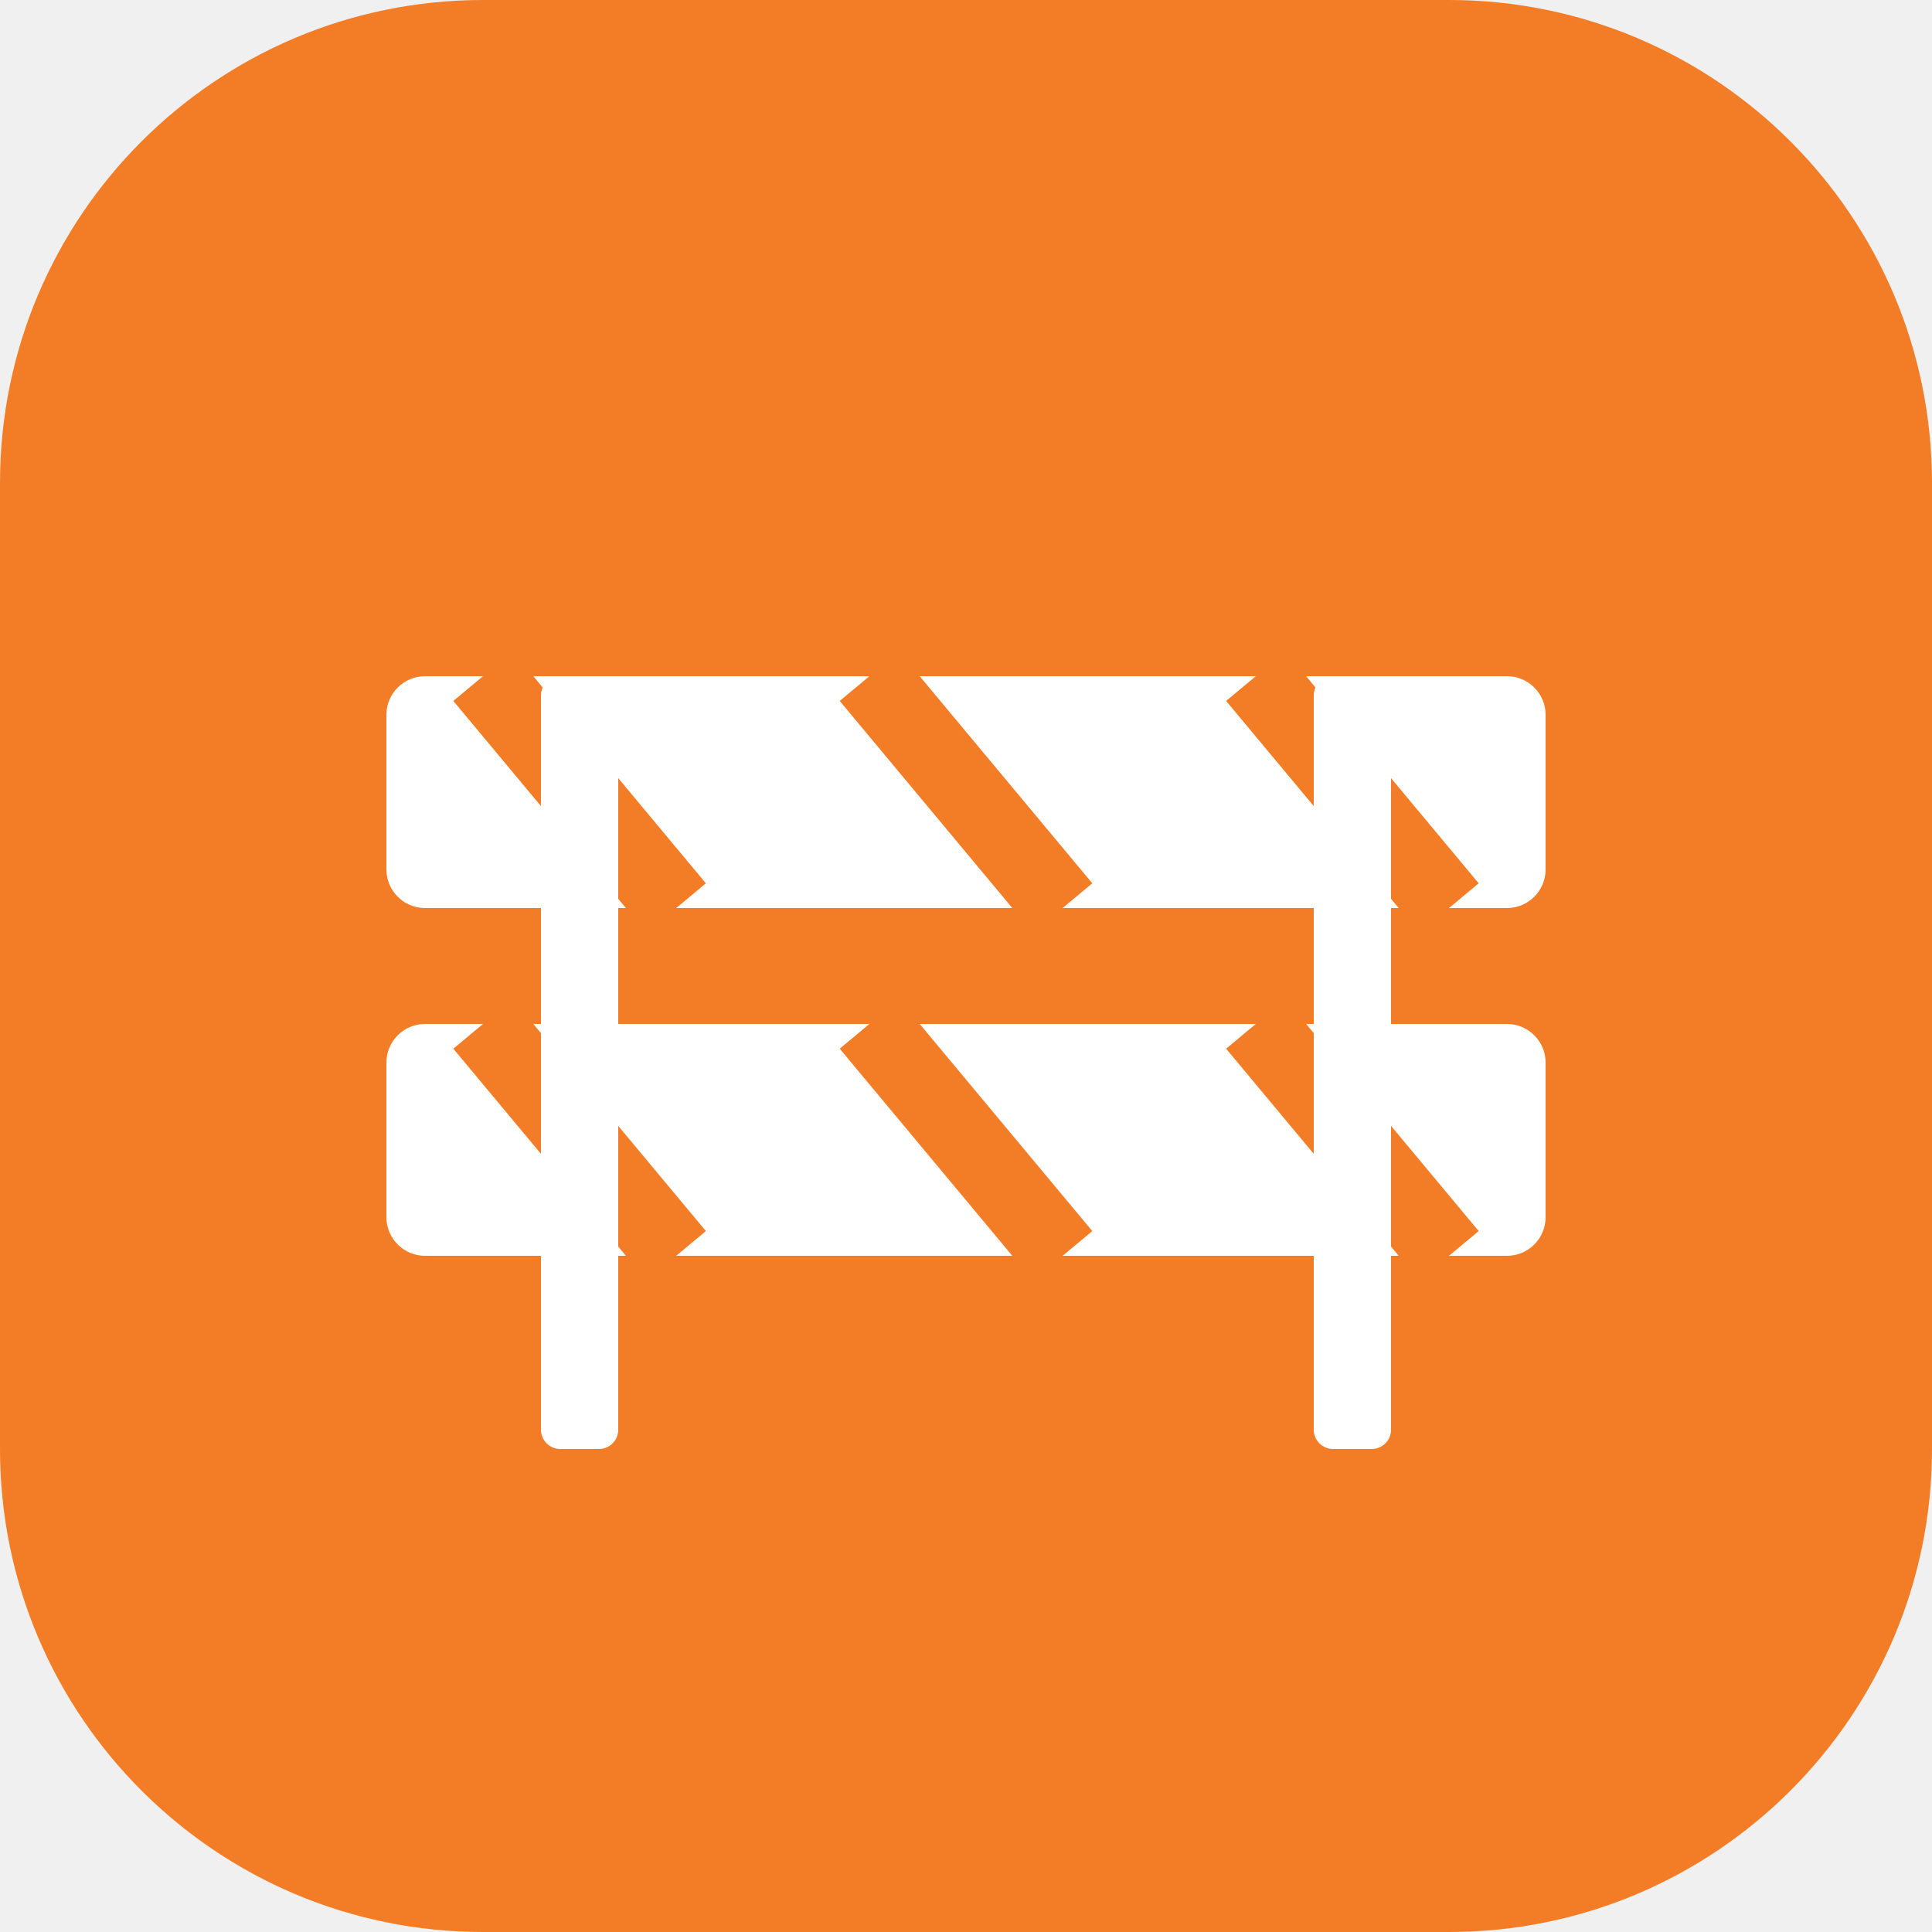
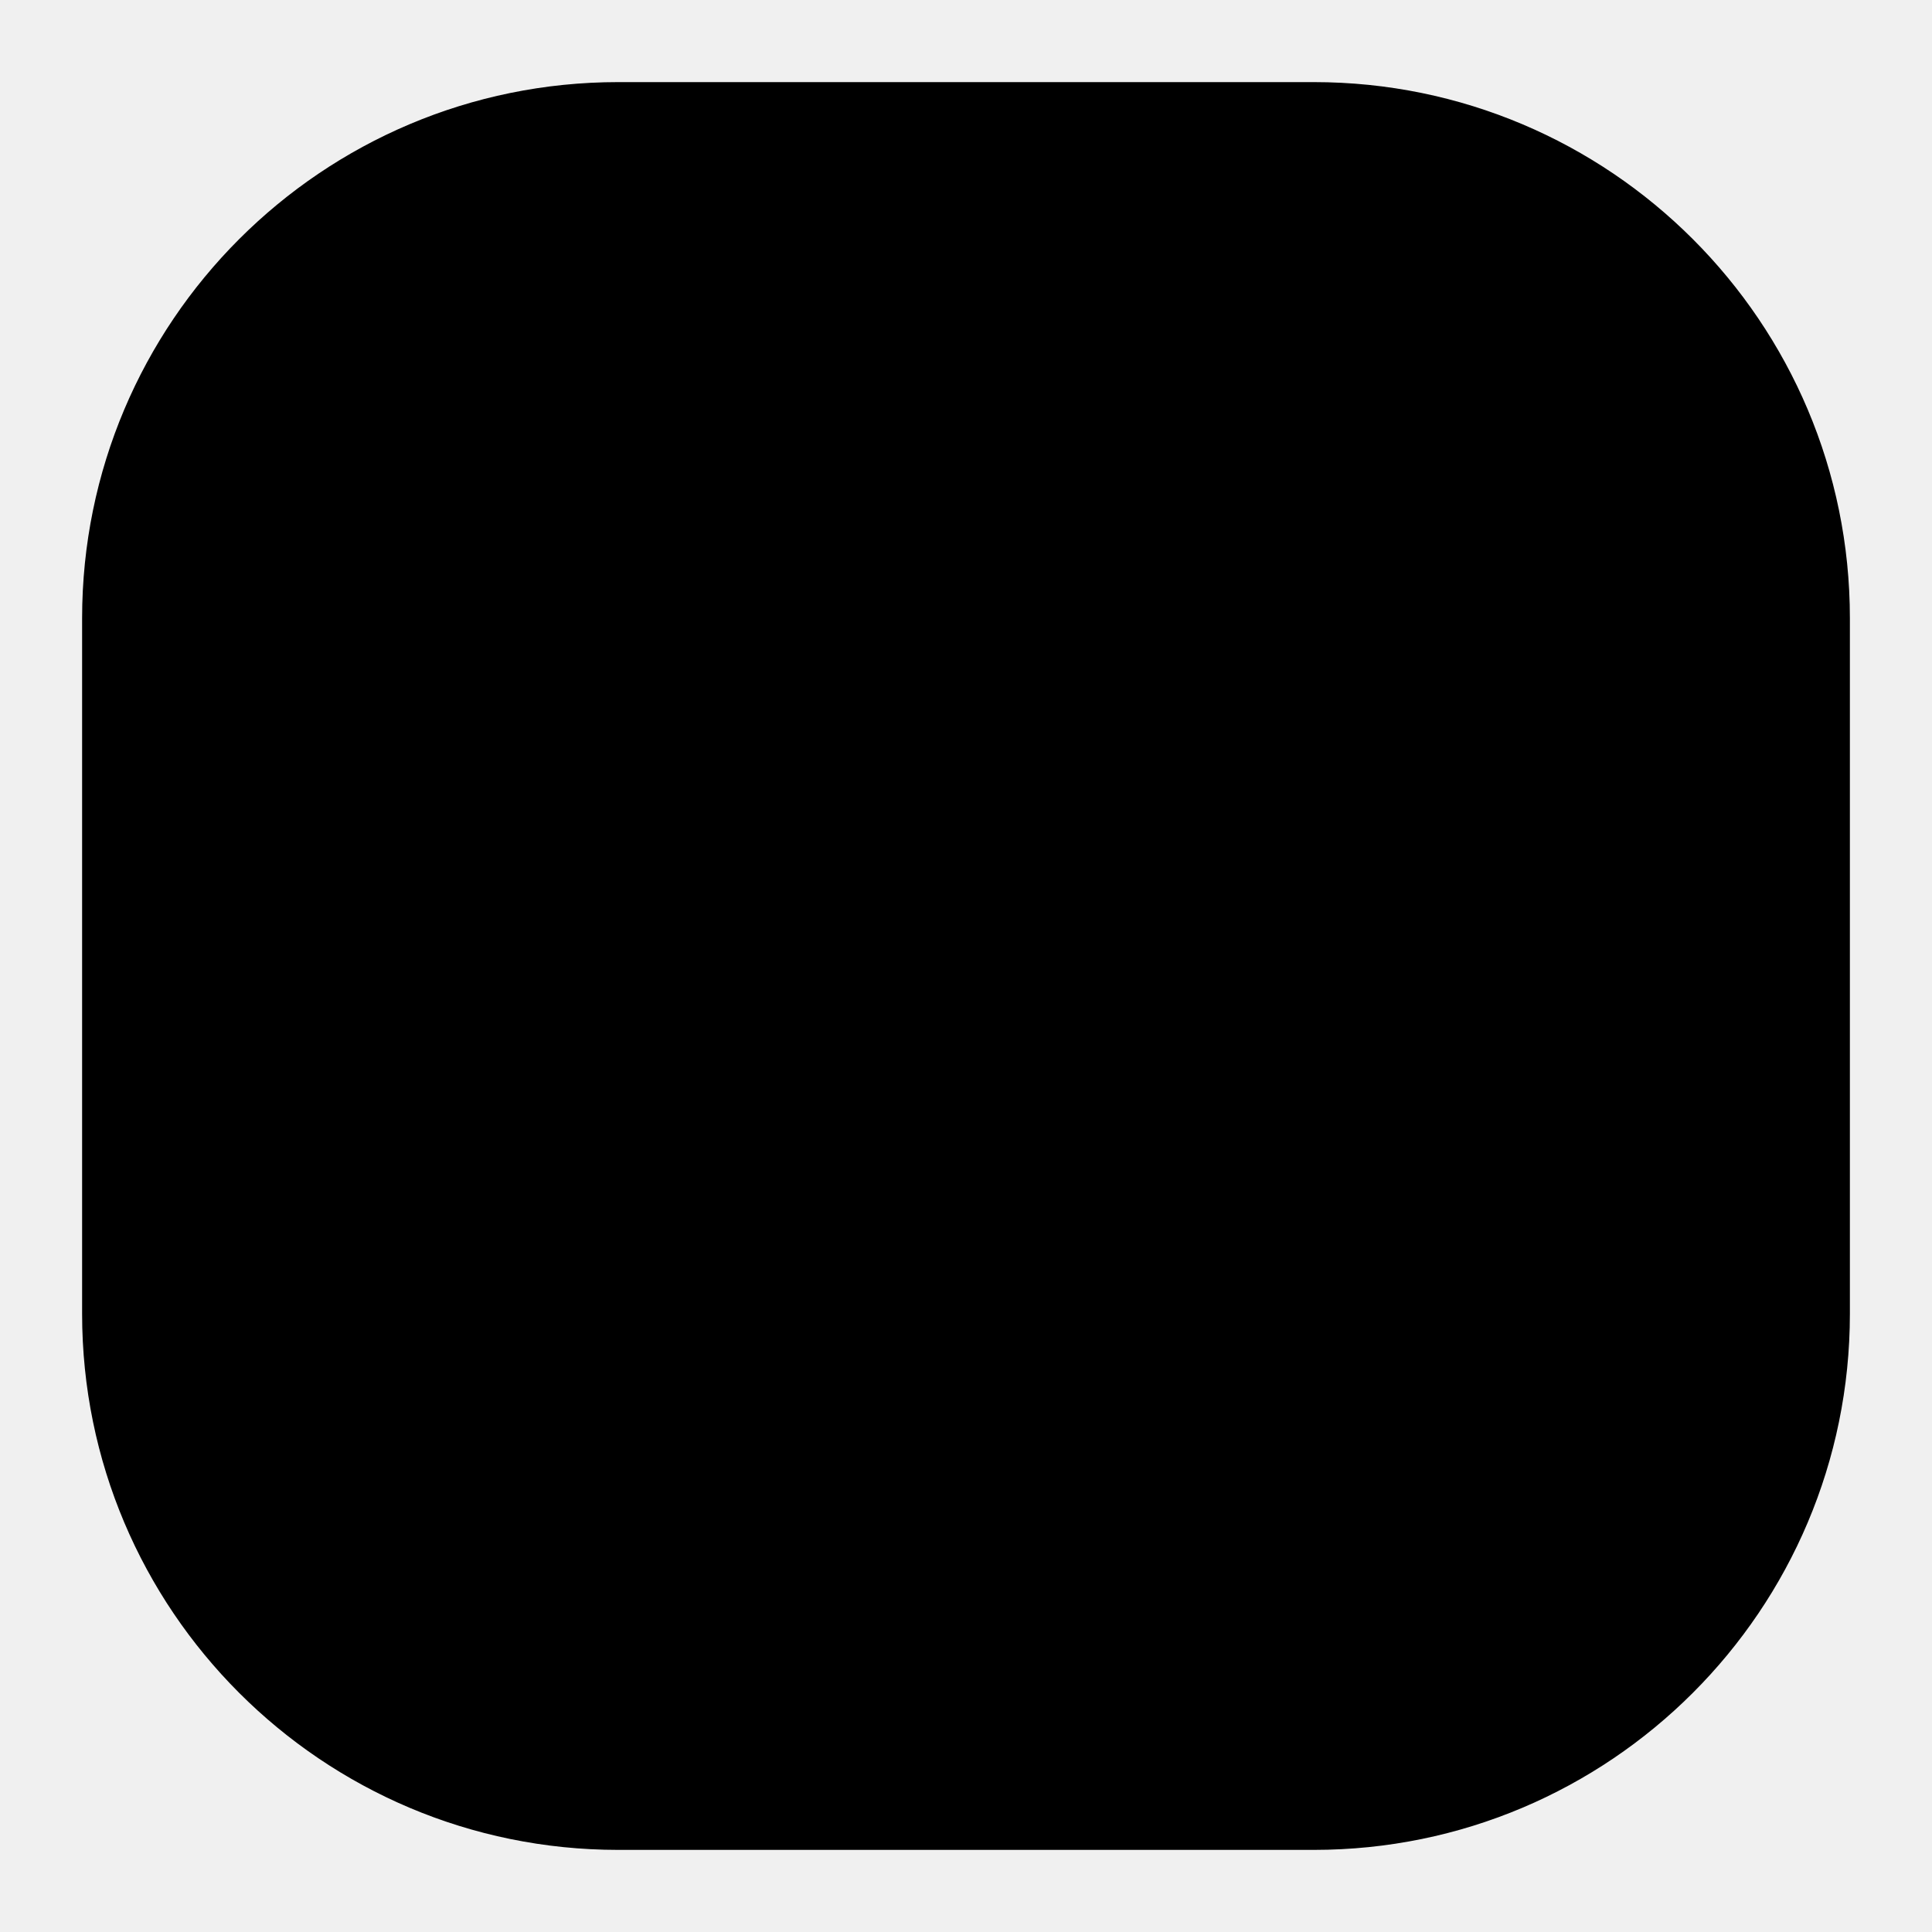
- <svg xmlns="http://www.w3.org/2000/svg" viewBox="0 0 100 100">
-   <rect width="100" height="100" rx="25" fill="#F27D26" />
-   <rect x="20" y="35" width="60" height="12" rx="2" fill="white" />
-   <rect x="20" y="53" width="60" height="12" rx="2" fill="white" />
-   <path d="M25 35 L35 47 M45 35 L55 47 M65 35 L75 47" stroke="#F27D26" stroke-width="4" />
-   <path d="M25 53 L35 65 M45 53 L55 65 M65 53 L75 65" stroke="#F27D26" stroke-width="4" />
-   <rect x="28" y="35" width="4" height="40" rx="1" fill="white" />
-   <rect x="68" y="35" width="4" height="40" rx="1" fill="white" />
+ <svg xmlns="http://www.w3.org/2000/svg" viewBox="0 0 200 200" fill="none">
+   <defs>
+     <radialGradient id="bgOrangeFav" cx="50%" cy="50%" r="50%">
+       <stop offset="0%" stopColor="#f97316" />
+       <stop offset="100%" stopColor="#ea580c" />
+     </radialGradient>
+     <linearGradient id="metalGradFav" x1="20" y1="20" x2="180" y2="180" gradientUnits="userSpaceOnUse">
+       <stop offset="0%" stopColor="#f8fafc" />
+       <stop offset="25%" stopColor="#e2e8f0" />
+       <stop offset="50%" stopColor="#cbd5e1" />
+       <stop offset="75%" stopColor="#94a3b8" />
+       <stop offset="100%" stopColor="#e2e8f0" />
+     </linearGradient>
+     <linearGradient id="metalHighlightFav" x1="0" y1="0" x2="200" y2="100" gradientUnits="userSpaceOnUse">
+       <stop offset="0%" stopColor="#ffffff" stopOpacity="0.9" />
+       <stop offset="50%" stopColor="#ffffff" stopOpacity="0.2" />
+       <stop offset="100%" stopColor="#64748b" stopOpacity="0.5" />
+     </linearGradient>
+   </defs>
+   <rect x="10" y="10" width="180" height="180" rx="54" fill="url(#metalGradFav)" stroke="url(#metalHighlightFav)" stroke-width="3" />
+   <rect x="62" y="52" width="16" height="96" rx="8" fill="url(#bgOrangeFav)" />
+   <rect x="122" y="52" width="16" height="96" rx="8" fill="url(#bgOrangeFav)" />
+   <rect x="42" y="70" width="116" height="60" rx="14" fill="url(#metalGradFav)" stroke="url(#bgOrangeFav)" stroke-width="5" />
+   <rect x="48" y="76" width="104" height="48" rx="10" fill="url(#bgOrangeFav)" />
+   <path d="M56 124 L76 76 L90 76 L70 124 Z" fill="url(#metalGradFav)" />
+   <path d="M84 124 L104 76 L118 76 L98 124 Z" fill="url(#metalGradFav)" />
+   <path d="M112 124 L132 76 L146 76 L126 124 Z" fill="url(#metalGradFav)" />
</svg>
